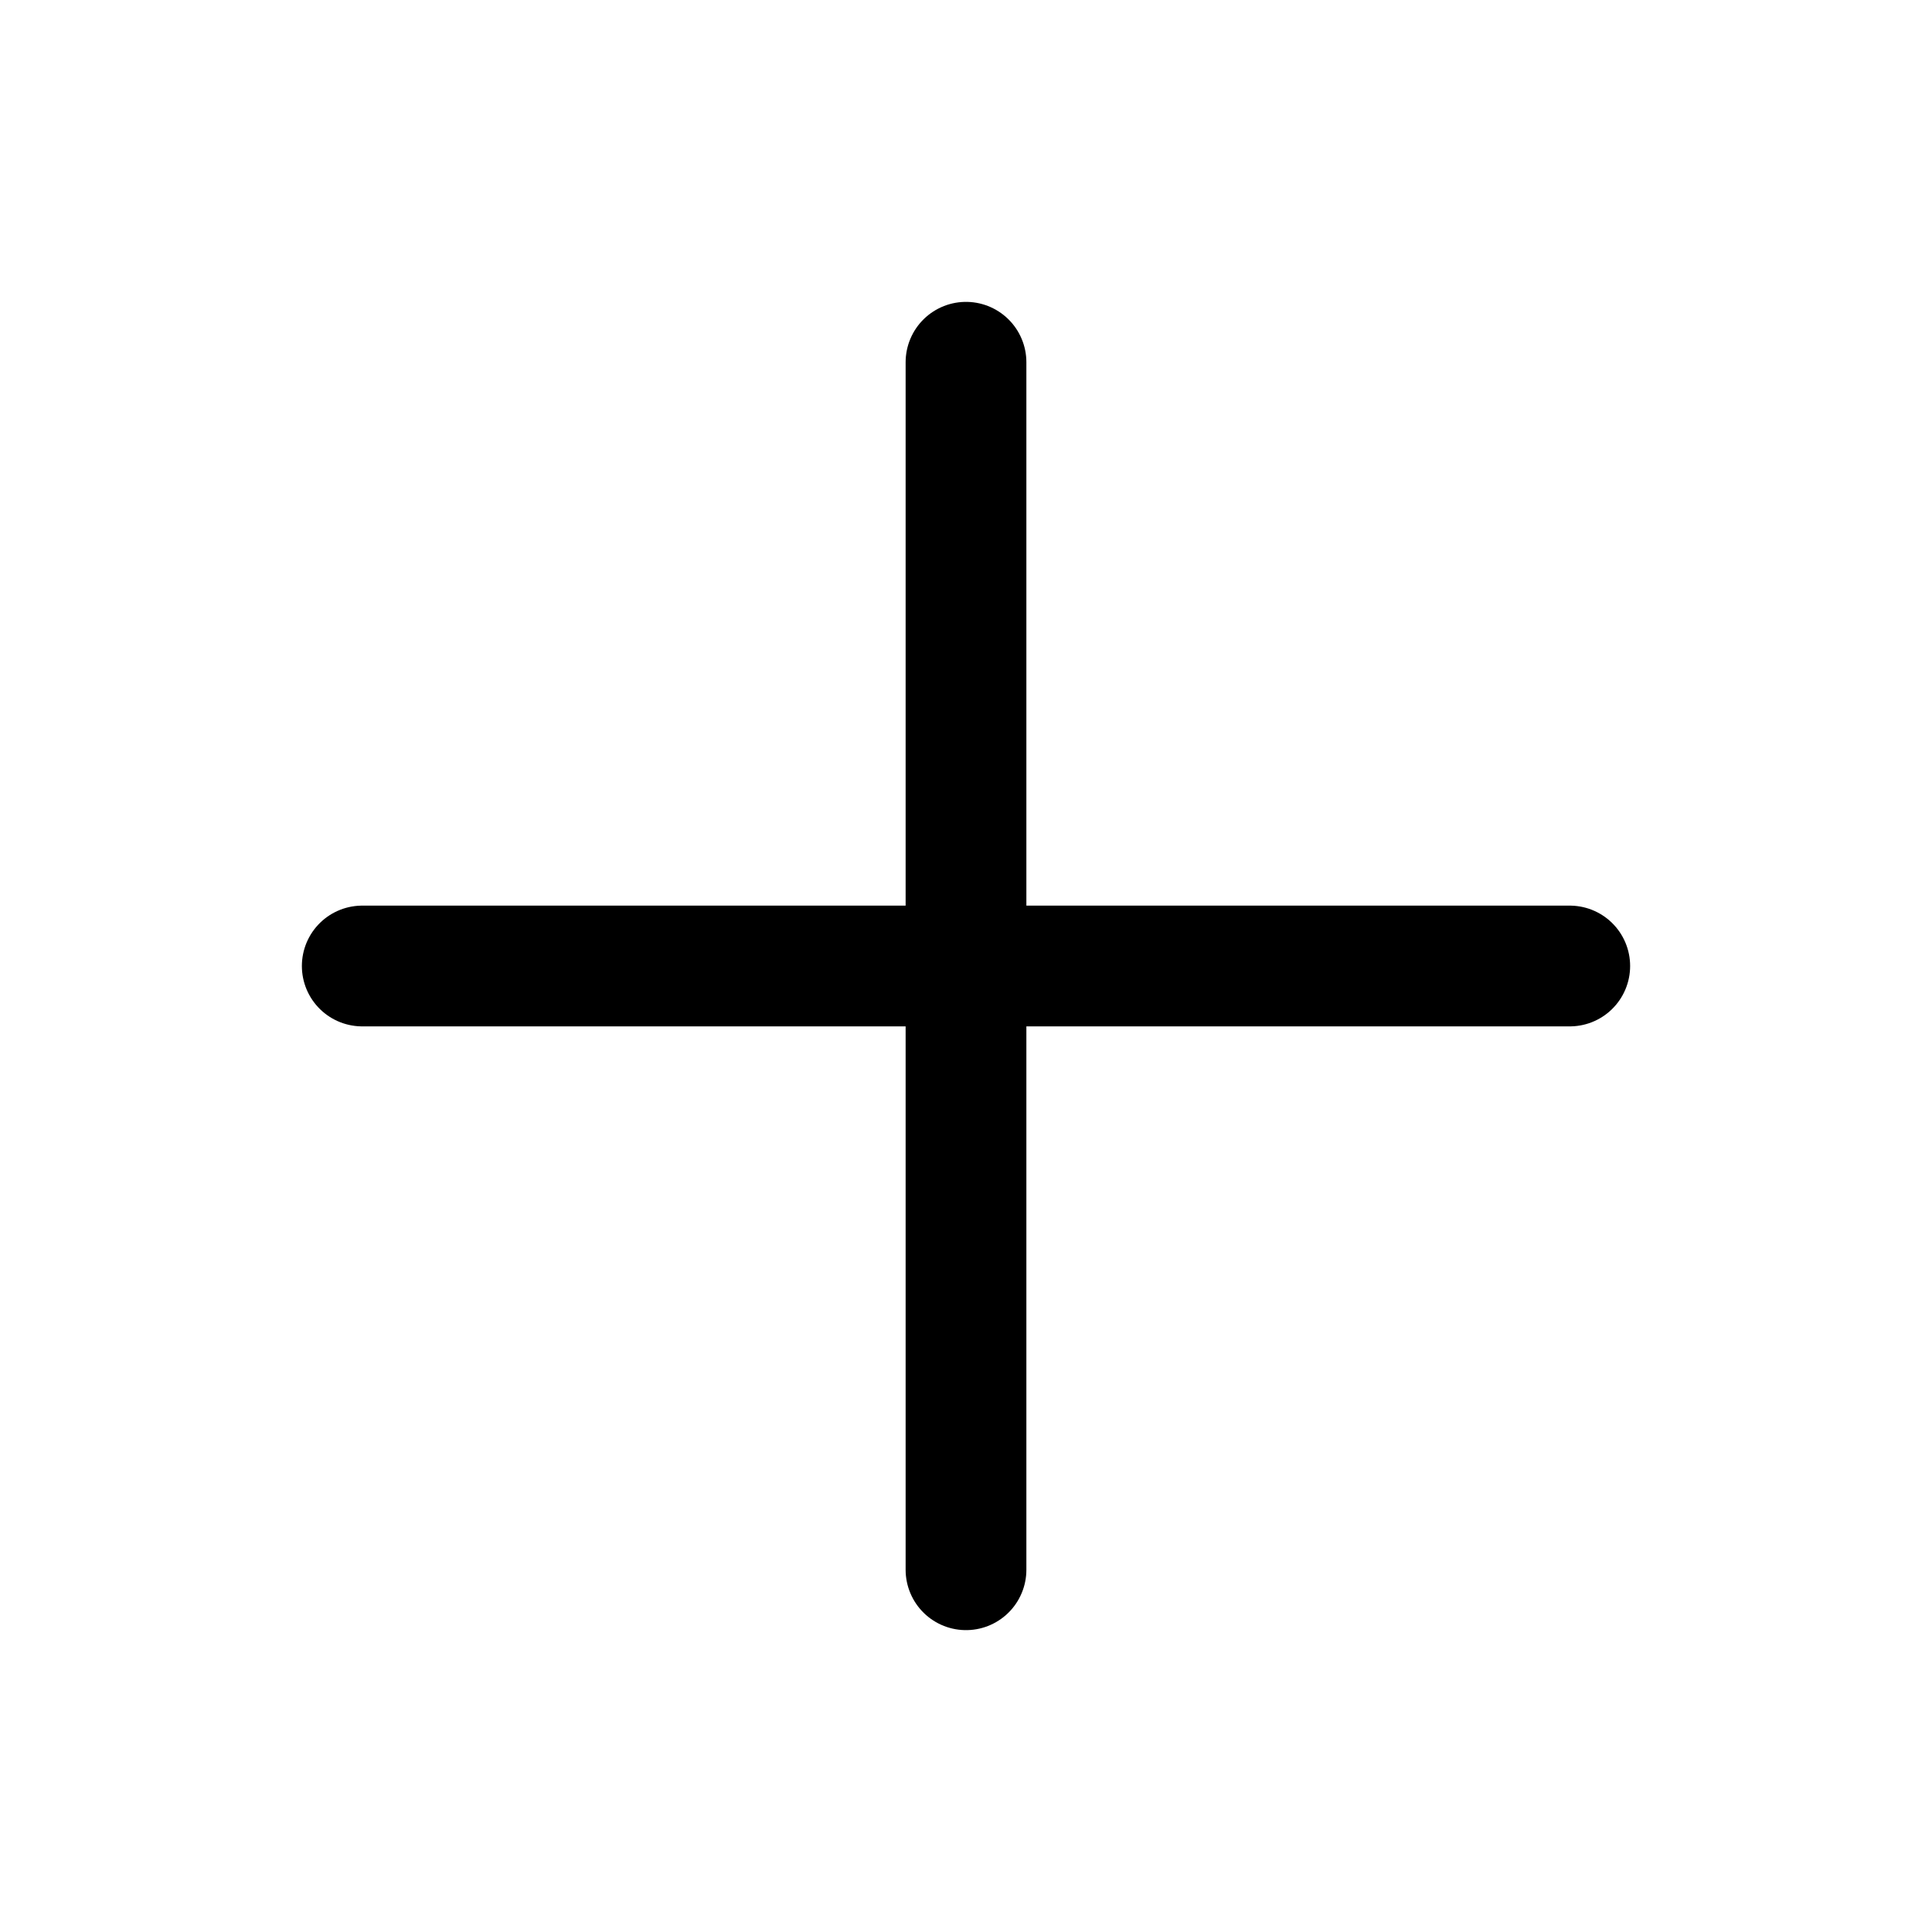
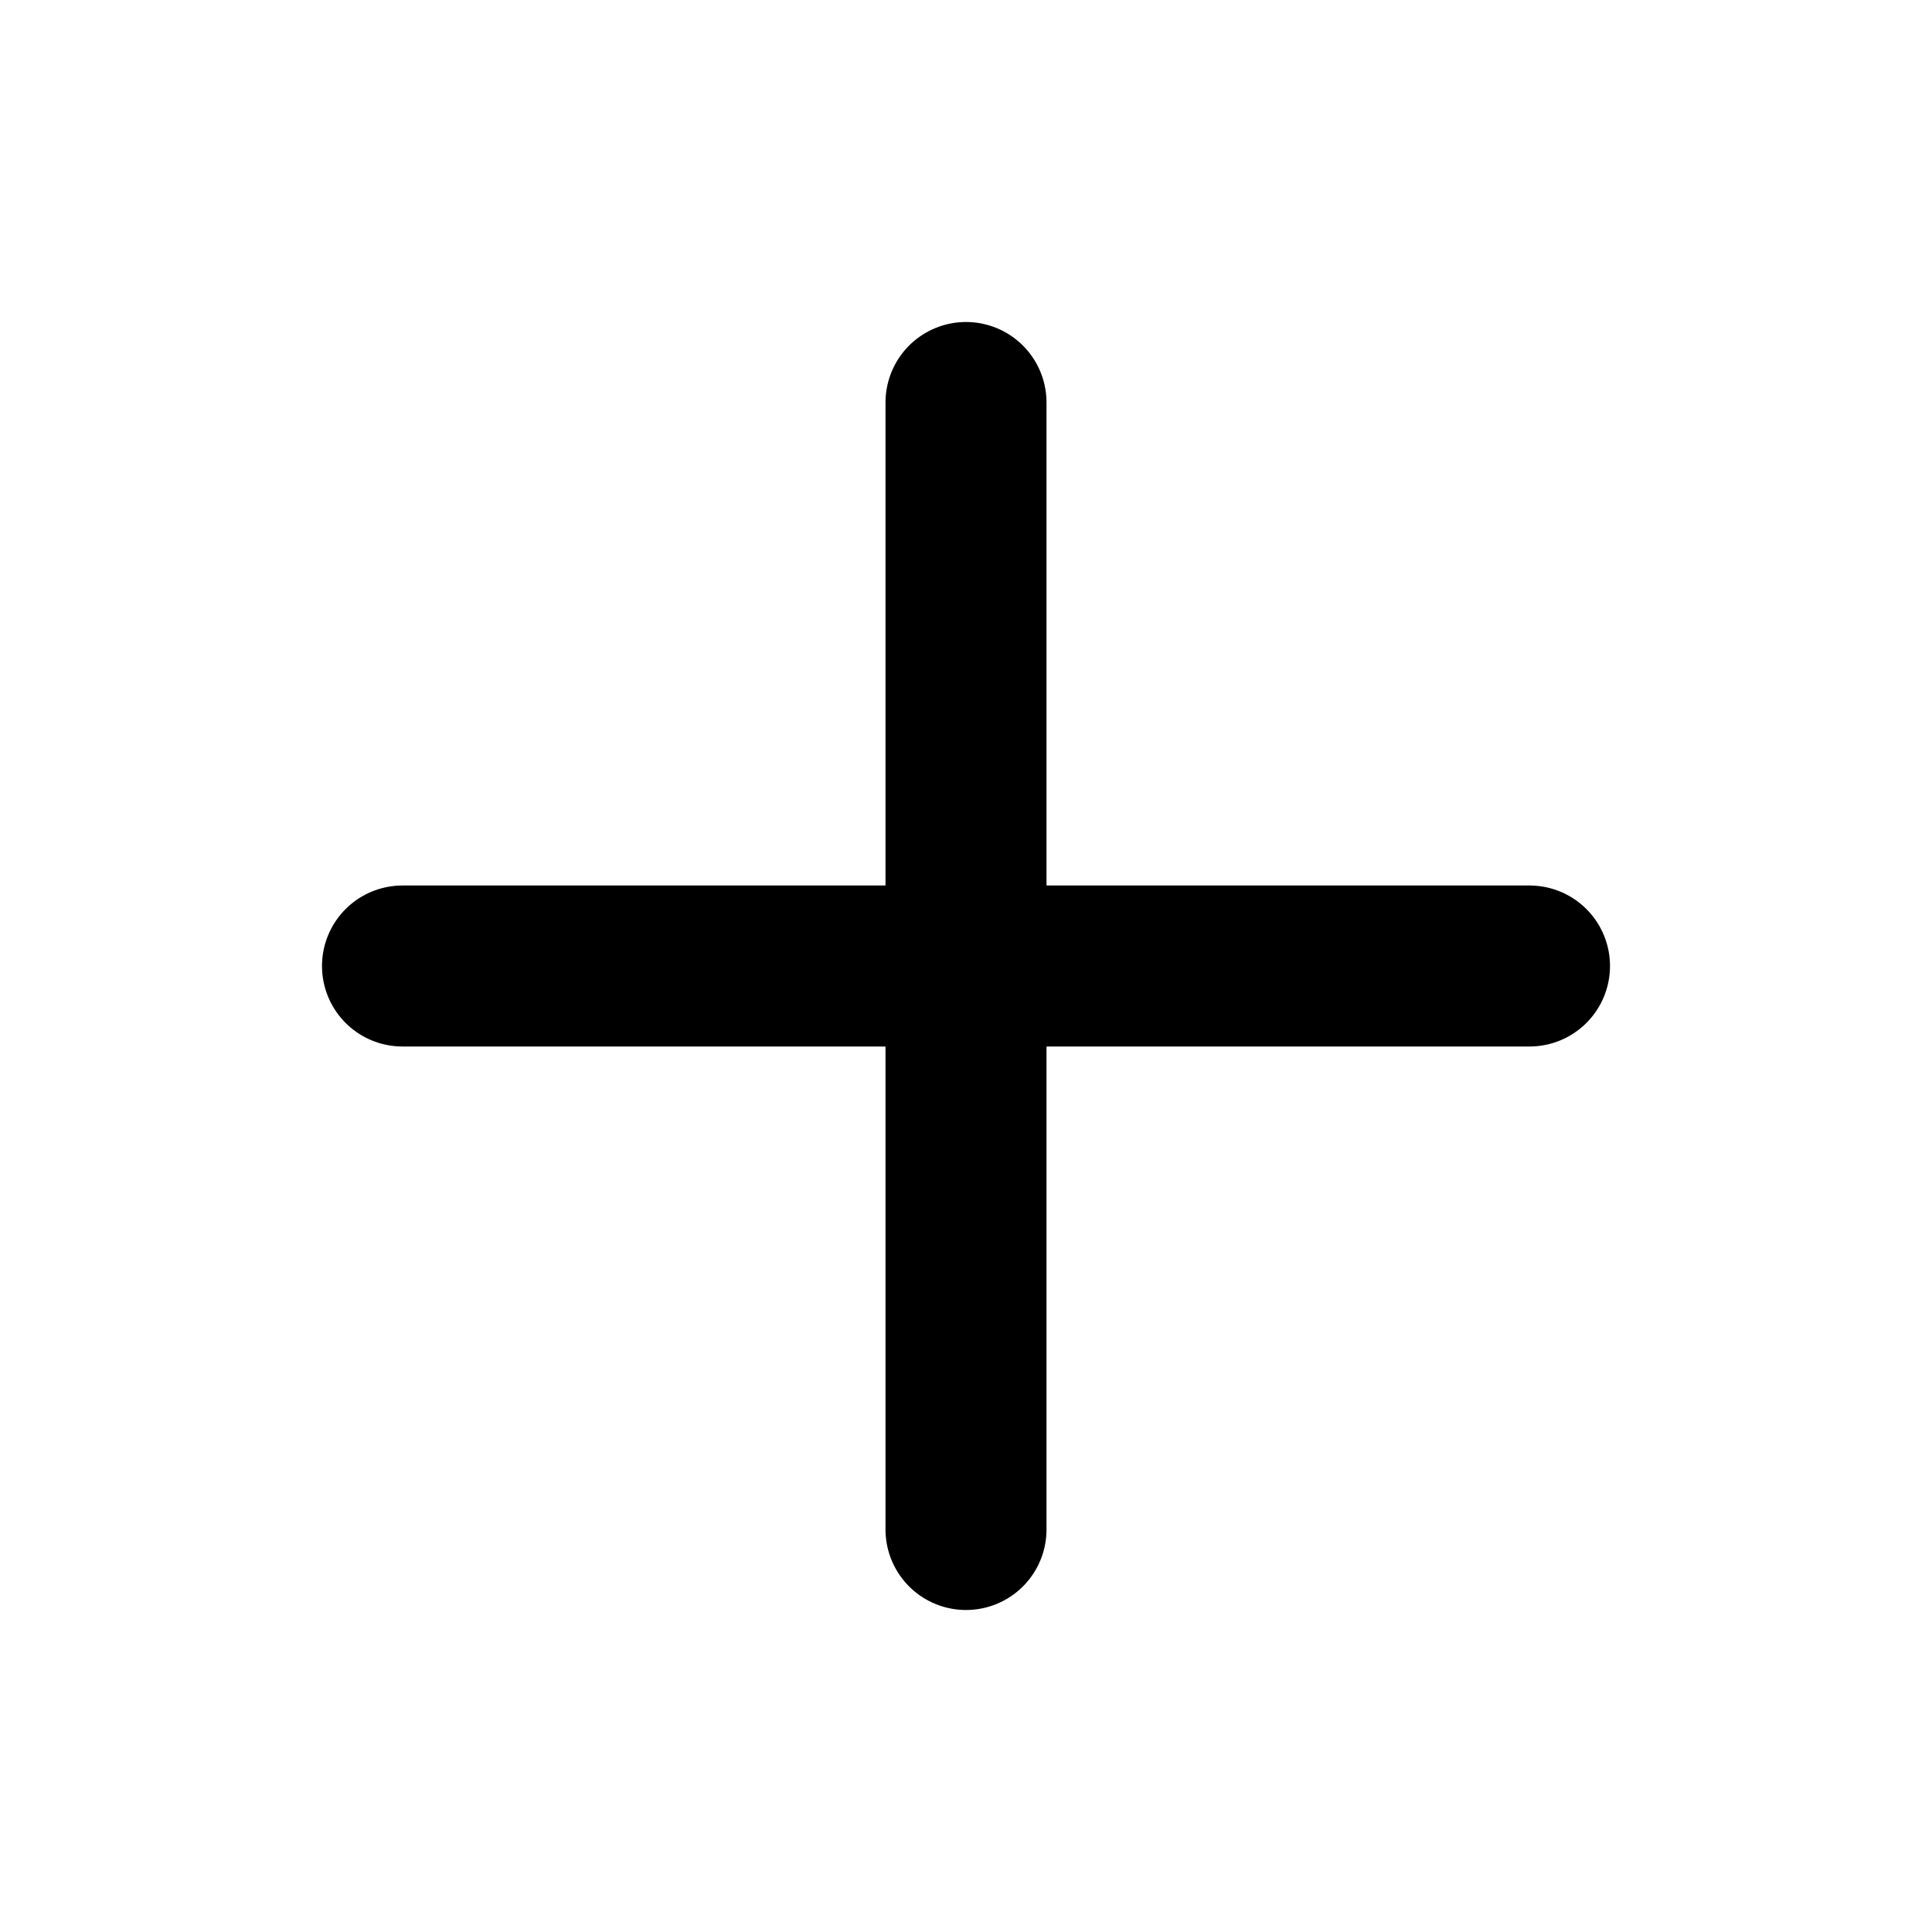
- <svg xmlns="http://www.w3.org/2000/svg" fill="none" viewBox="0 0 24 24" stroke-width="1.5" stroke="currentColor" class="size-6">
-   <path stroke-linecap="round" stroke-linejoin="round" d="M12 4.5v15m7.5-7.5h-15" />
+ <svg xmlns="http://www.w3.org/2000/svg" width="24" height="24" viewBox="0 0 24 24" fill="none" stroke="currentColor" stroke-width="2" stroke-linecap="round" stroke-linejoin="round">
+   <path d="M5 12h14" />
+   <path d="M12 5v14" />
</svg>
